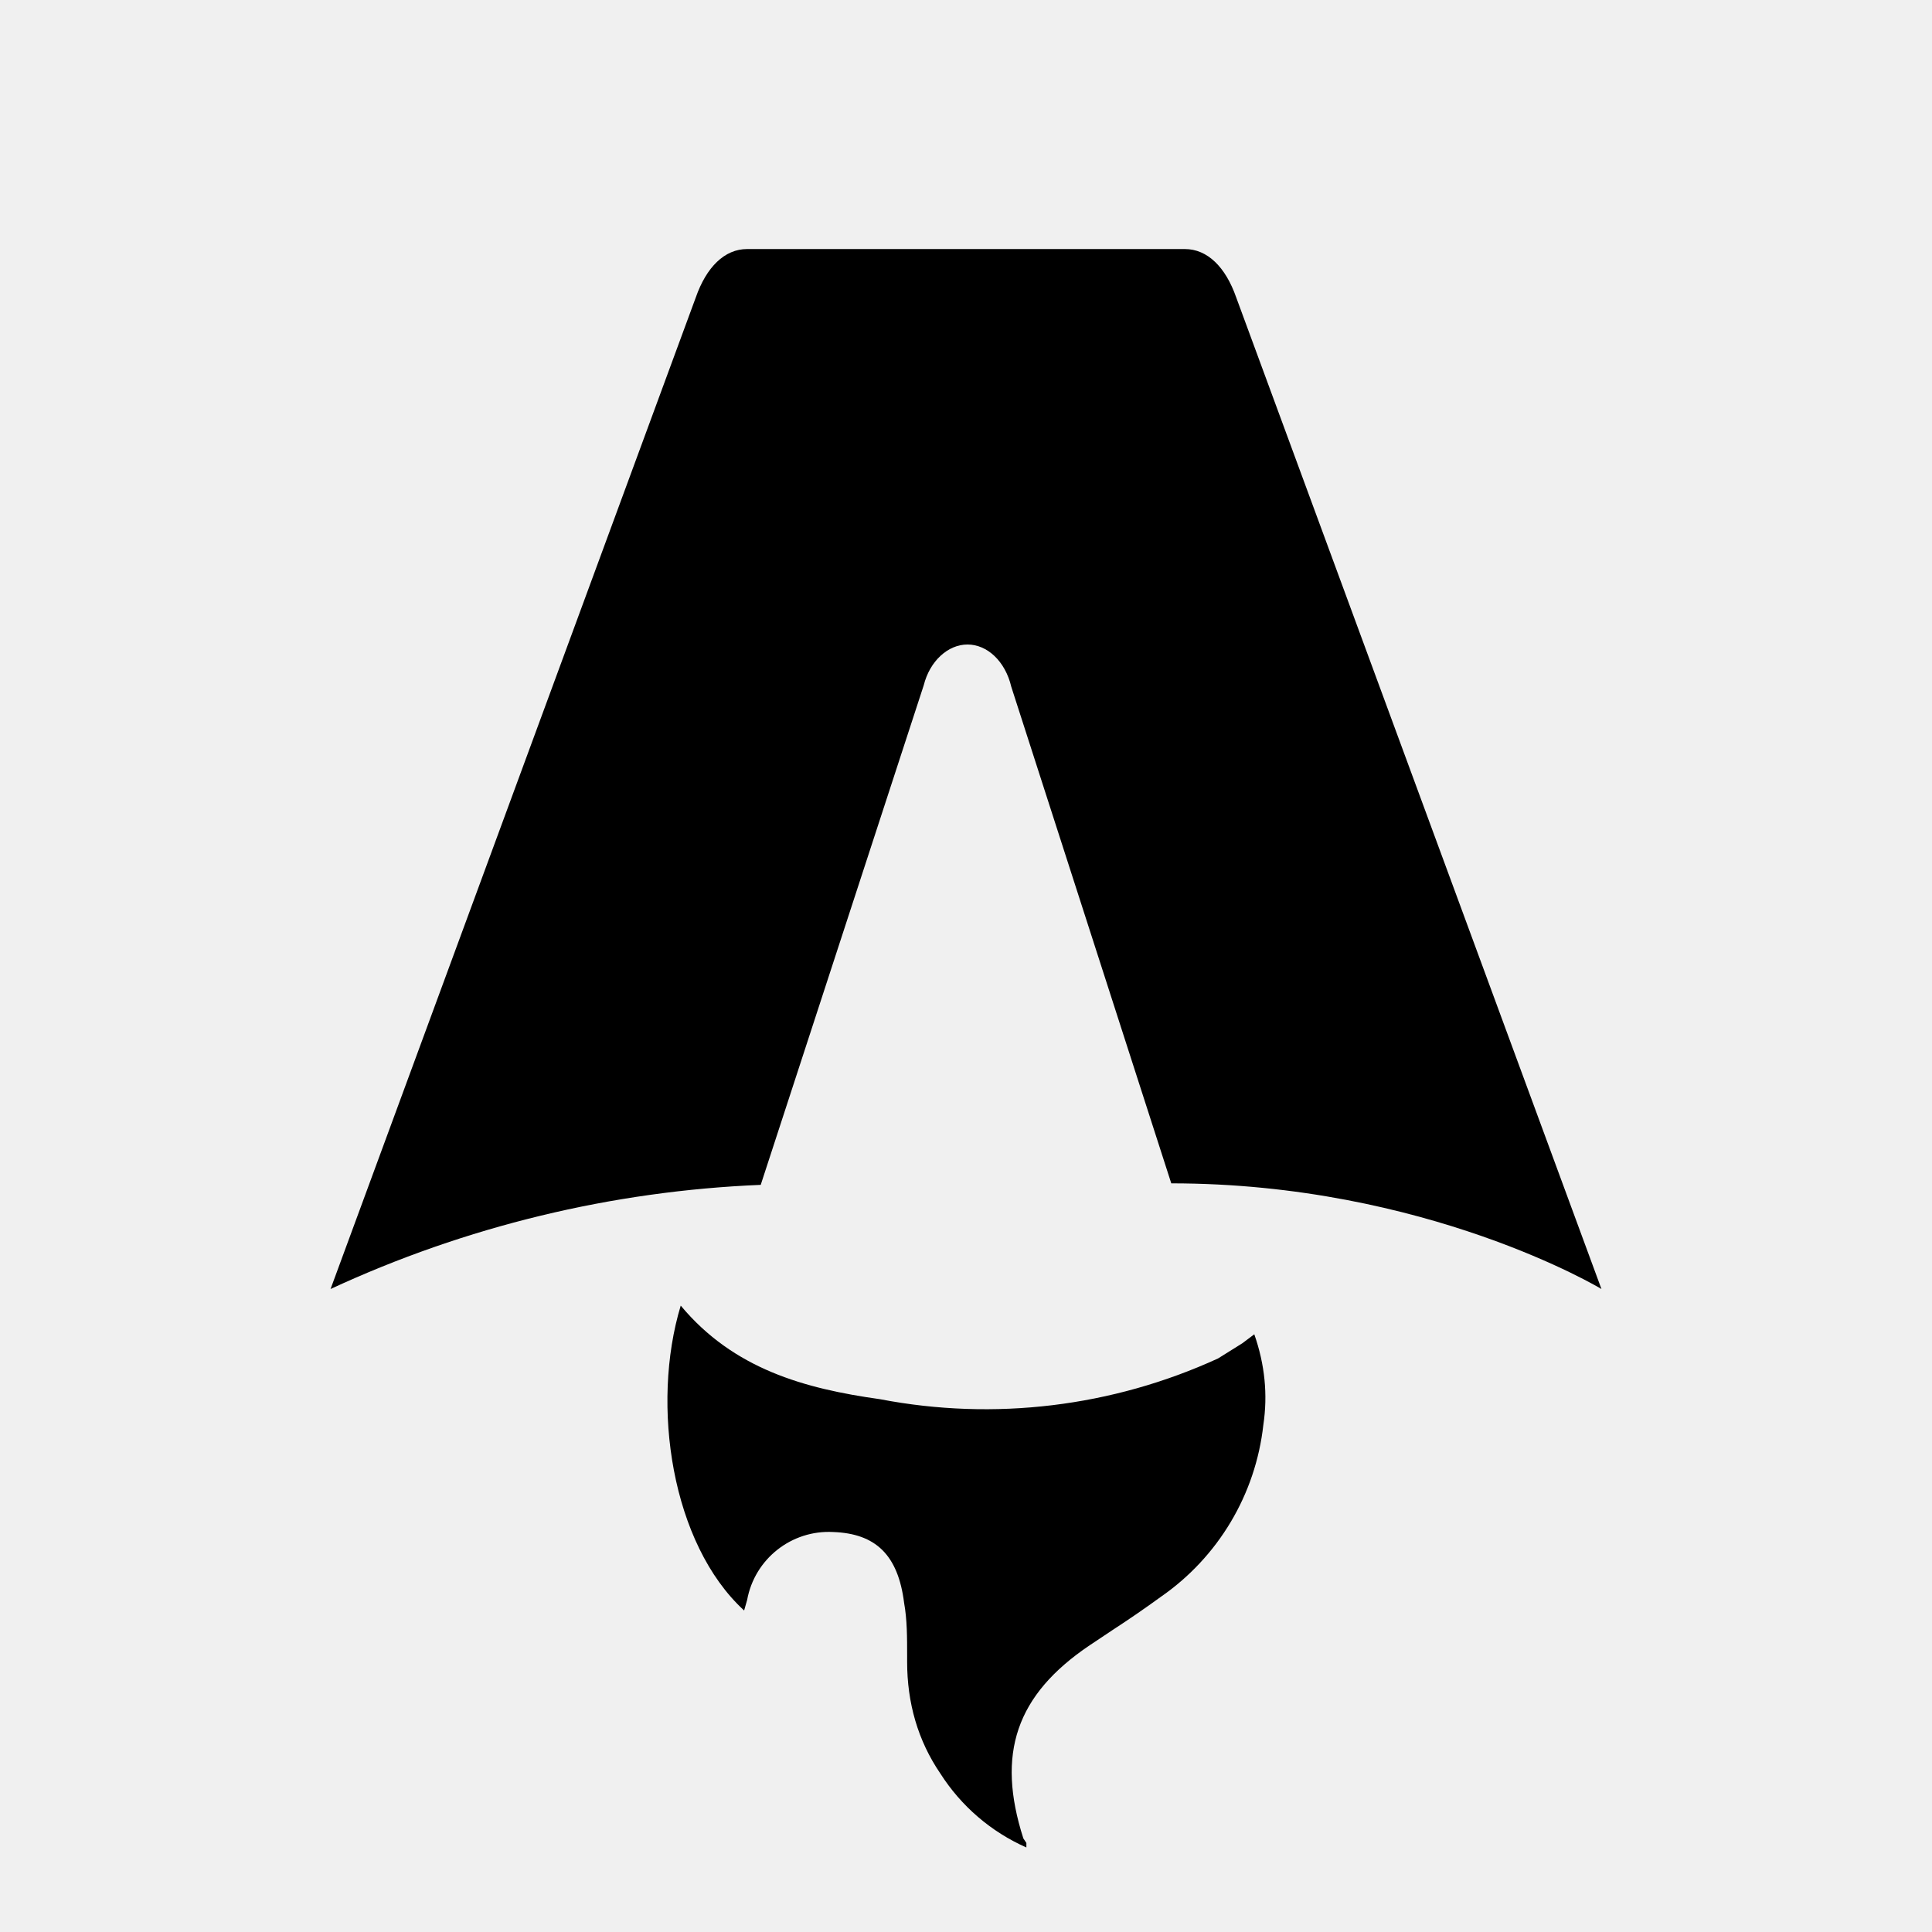
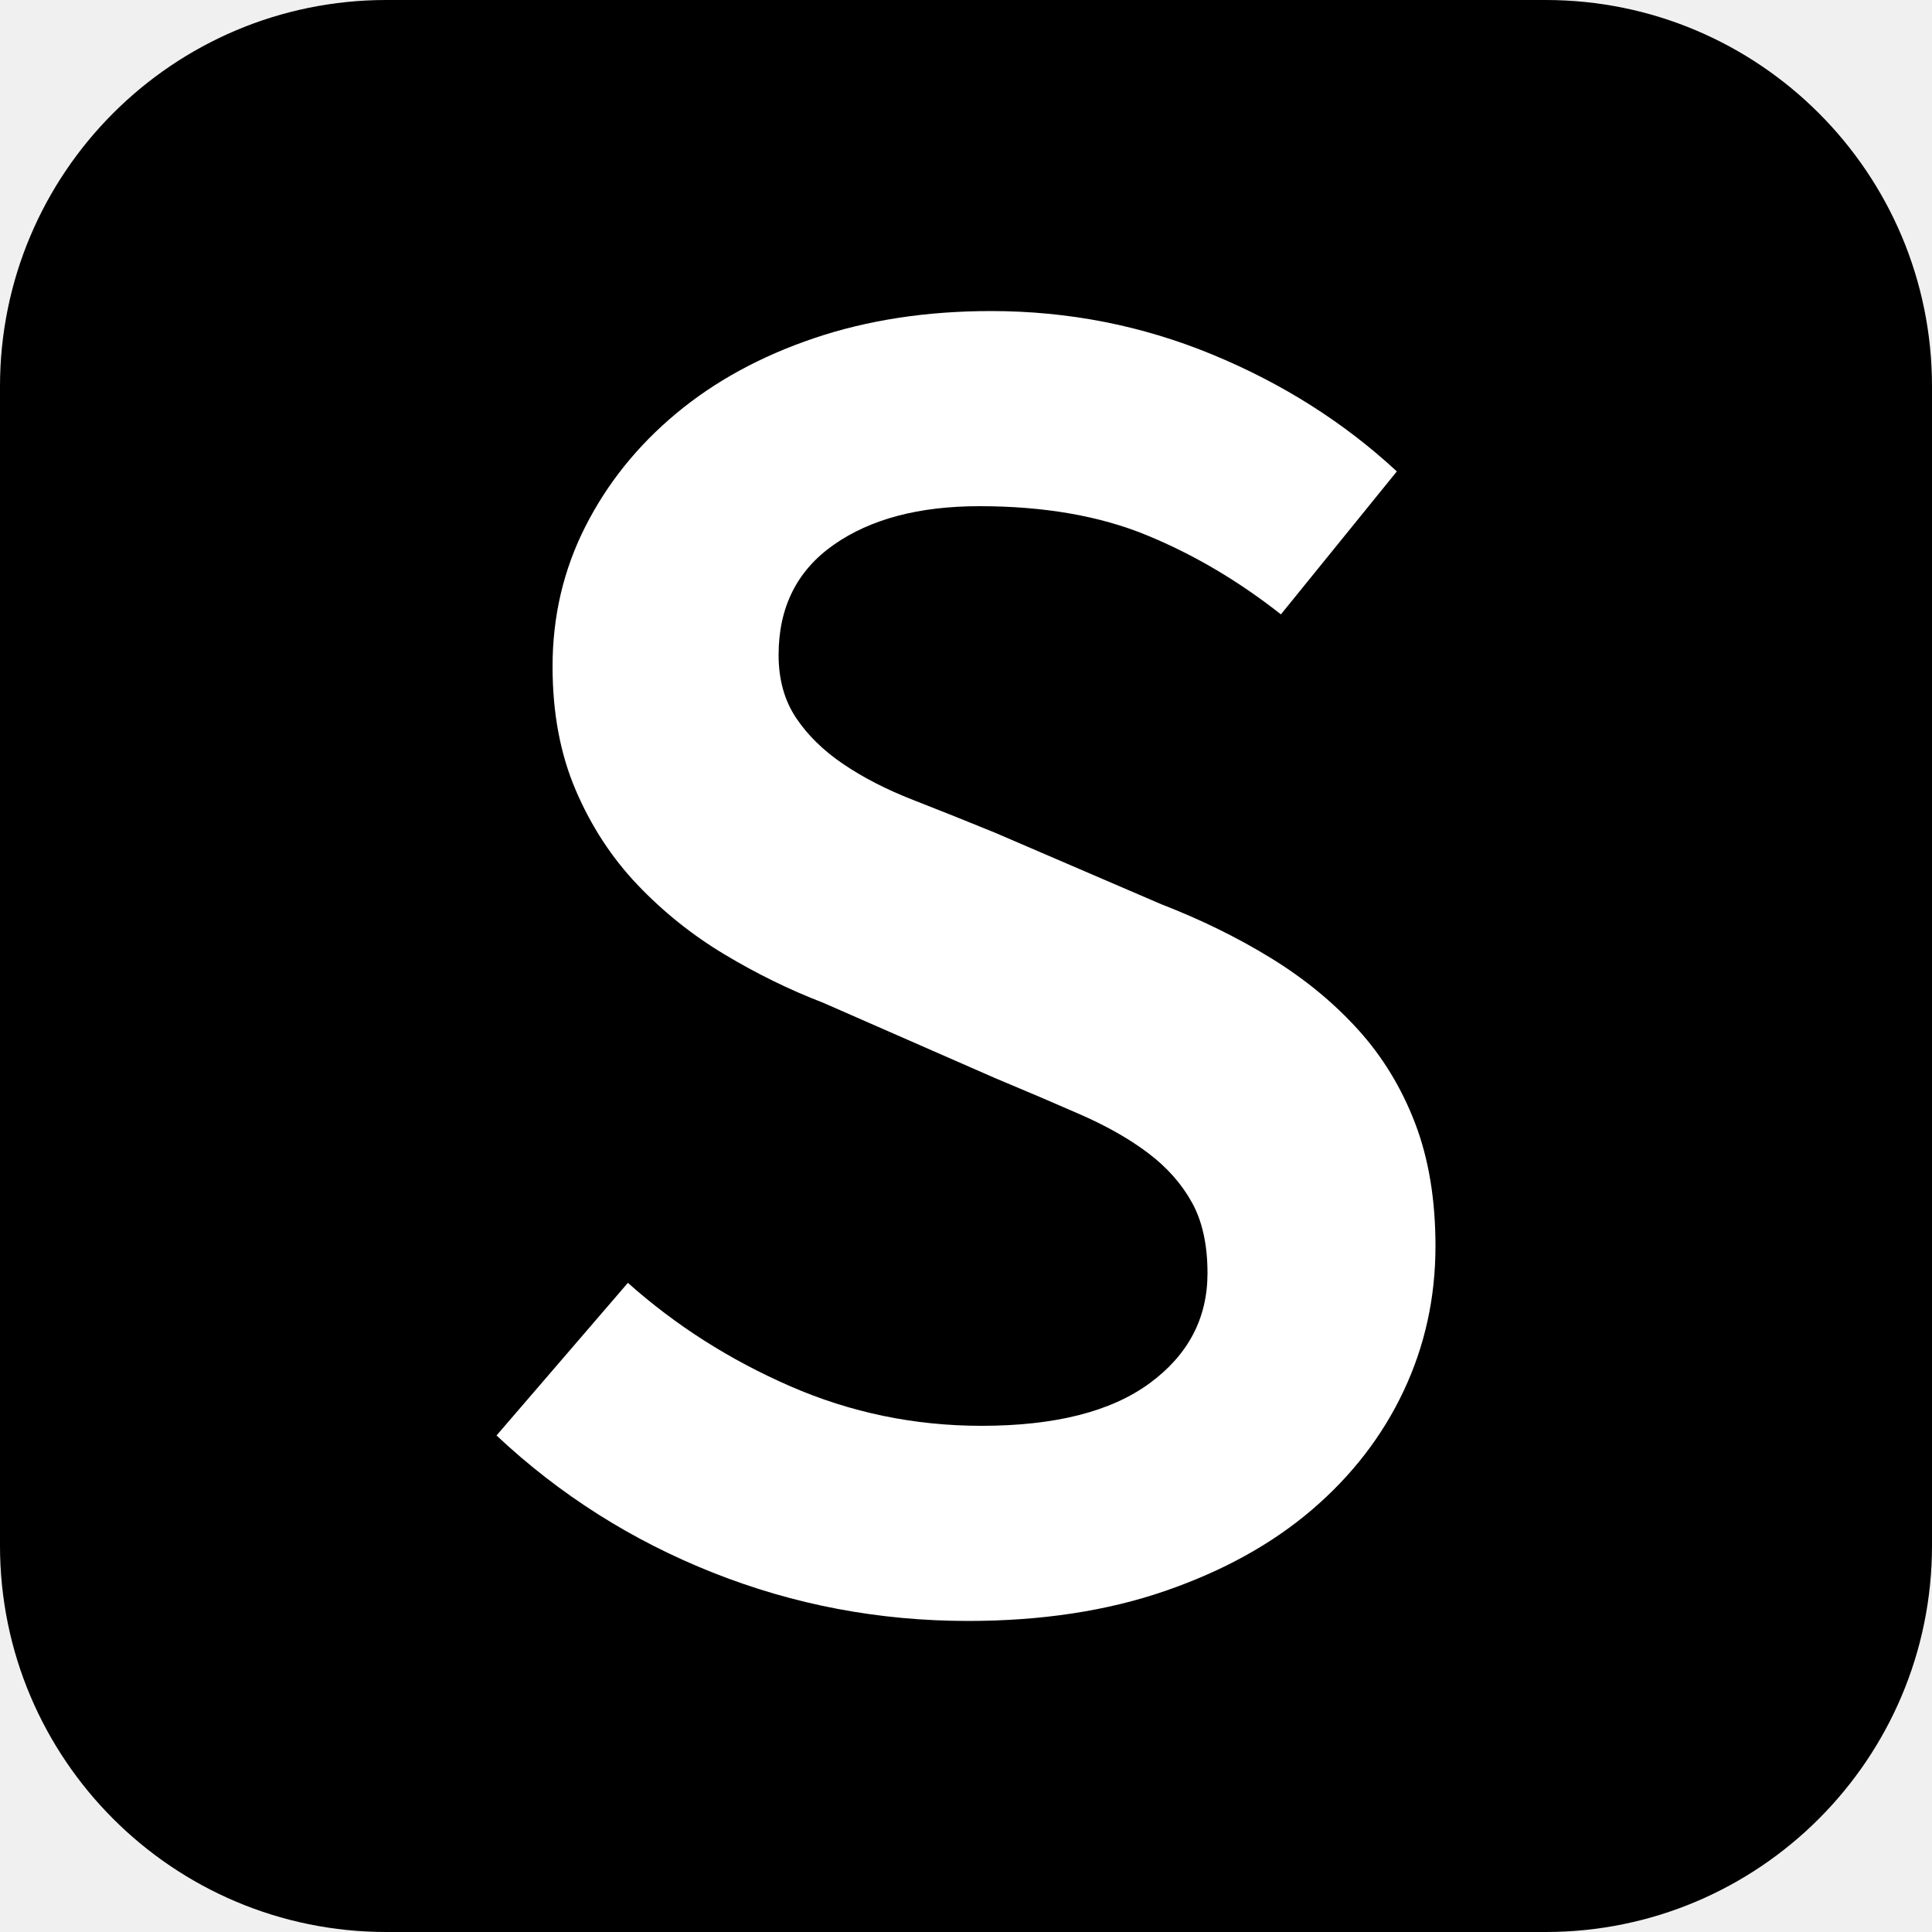
- <svg xmlns="http://www.w3.org/2000/svg" fill="none" viewBox="0 0 128 128">
-   <path d="M50.4 78.5a75.1 75.1 0 0 0-28.5 6.9l24.2-65.7c.7-2 1.9-3.2 3.4-3.2h29c1.5 0 2.7 1.2 3.4 3.2l24.2 65.7s-11.6-7-28.5-7L67 45.5c-.4-1.7-1.6-2.8-2.9-2.8-1.3 0-2.5 1.1-2.9 2.7L50.4 78.5Zm-1.1 28.2Zm-4.2-20.2c-2 6.6-.6 15.8 4.2 20.2a17.5 17.5 0 0 1 .2-.7 5.5 5.5 0 0 1 5.7-4.5c2.8.1 4.3 1.5 4.7 4.7.2 1.1.2 2.3.2 3.5v.4c0 2.7.7 5.2 2.2 7.4a13 13 0 0 0 5.7 4.9v-.3l-.2-.3c-1.8-5.6-.5-9.5 4.4-12.8l1.5-1a73 73 0 0 0 3.2-2.2 16 16 0 0 0 6.8-11.4c.3-2 .1-4-.6-6l-.8.6-1.6 1a37 37 0 0 1-22.4 2.7c-5-.7-9.7-2-13.2-6.2Z" />
+ <svg xmlns="http://www.w3.org/2000/svg" width="256" height="256" viewBox="0 0 100 100">
+   <rect width="100" height="100" rx="20" />
+   <path d="M50.10 83.90L50.10 83.90Q43.20 83.90 36.90 81.40Q30.60 78.90 25.70 74.30L25.70 74.30L32.50 66.40Q36.20 69.70 40.90 71.75Q45.60 73.80 50.80 73.80L50.80 73.80Q56.50 73.80 59.50 71.60Q62.50 69.40 62.50 65.90L62.50 65.90Q62.50 63.70 61.70 62.25Q60.90 60.80 59.45 59.70Q58 58.60 55.95 57.70Q53.90 56.80 51.50 55.80L51.50 55.80L42.60 51.90Q40 50.90 37.50 49.40Q35 47.90 33 45.80Q31.00 43.70 29.80 40.90Q28.60 38.10 28.60 34.50L28.60 34.50Q28.60 30.60 30.30 27.25Q32.00 23.90 35 21.40Q38 18.90 42.15 17.50Q46.30 16.10 51.30 16.10L51.30 16.10Q57.30 16.10 62.75 18.35Q68.20 20.60 72.30 24.40L72.30 24.40L66.30 31.80Q63 29.20 59.35 27.70Q55.70 26.20 50.70 26.20L50.70 26.20Q46 26.20 43.15 28.20Q40.30 30.20 40.30 33.90L40.30 33.90Q40.30 35.80 41.20 37.15Q42.10 38.50 43.65 39.55Q45.20 40.60 47.25 41.40Q49.30 42.20 51.50 43.10L51.50 43.10L60.10 46.80Q63.20 48 65.80 49.60Q68.40 51.20 70.30 53.30Q72.20 55.40 73.25 58.15Q74.30 60.90 74.30 64.50L74.30 64.50Q74.30 68.50 72.65 72Q71 75.50 67.90 78.15Q64.80 80.80 60.30 82.35Q55.80 83.90 50.10 83.90Z" />
  <style>
-         path { fill: #000; }
-         @media (prefers-color-scheme: dark) {
-             path { fill: #FFF; }
-         }
-     </style>
+     rect { fill: #000; }
+     path { fill: #fff; }
+ 
+     @media (prefers-color-scheme: dark) {
+       rect { fill: #fff; }
+       path { fill: #000; }
+     }
+   </style>
</svg>
